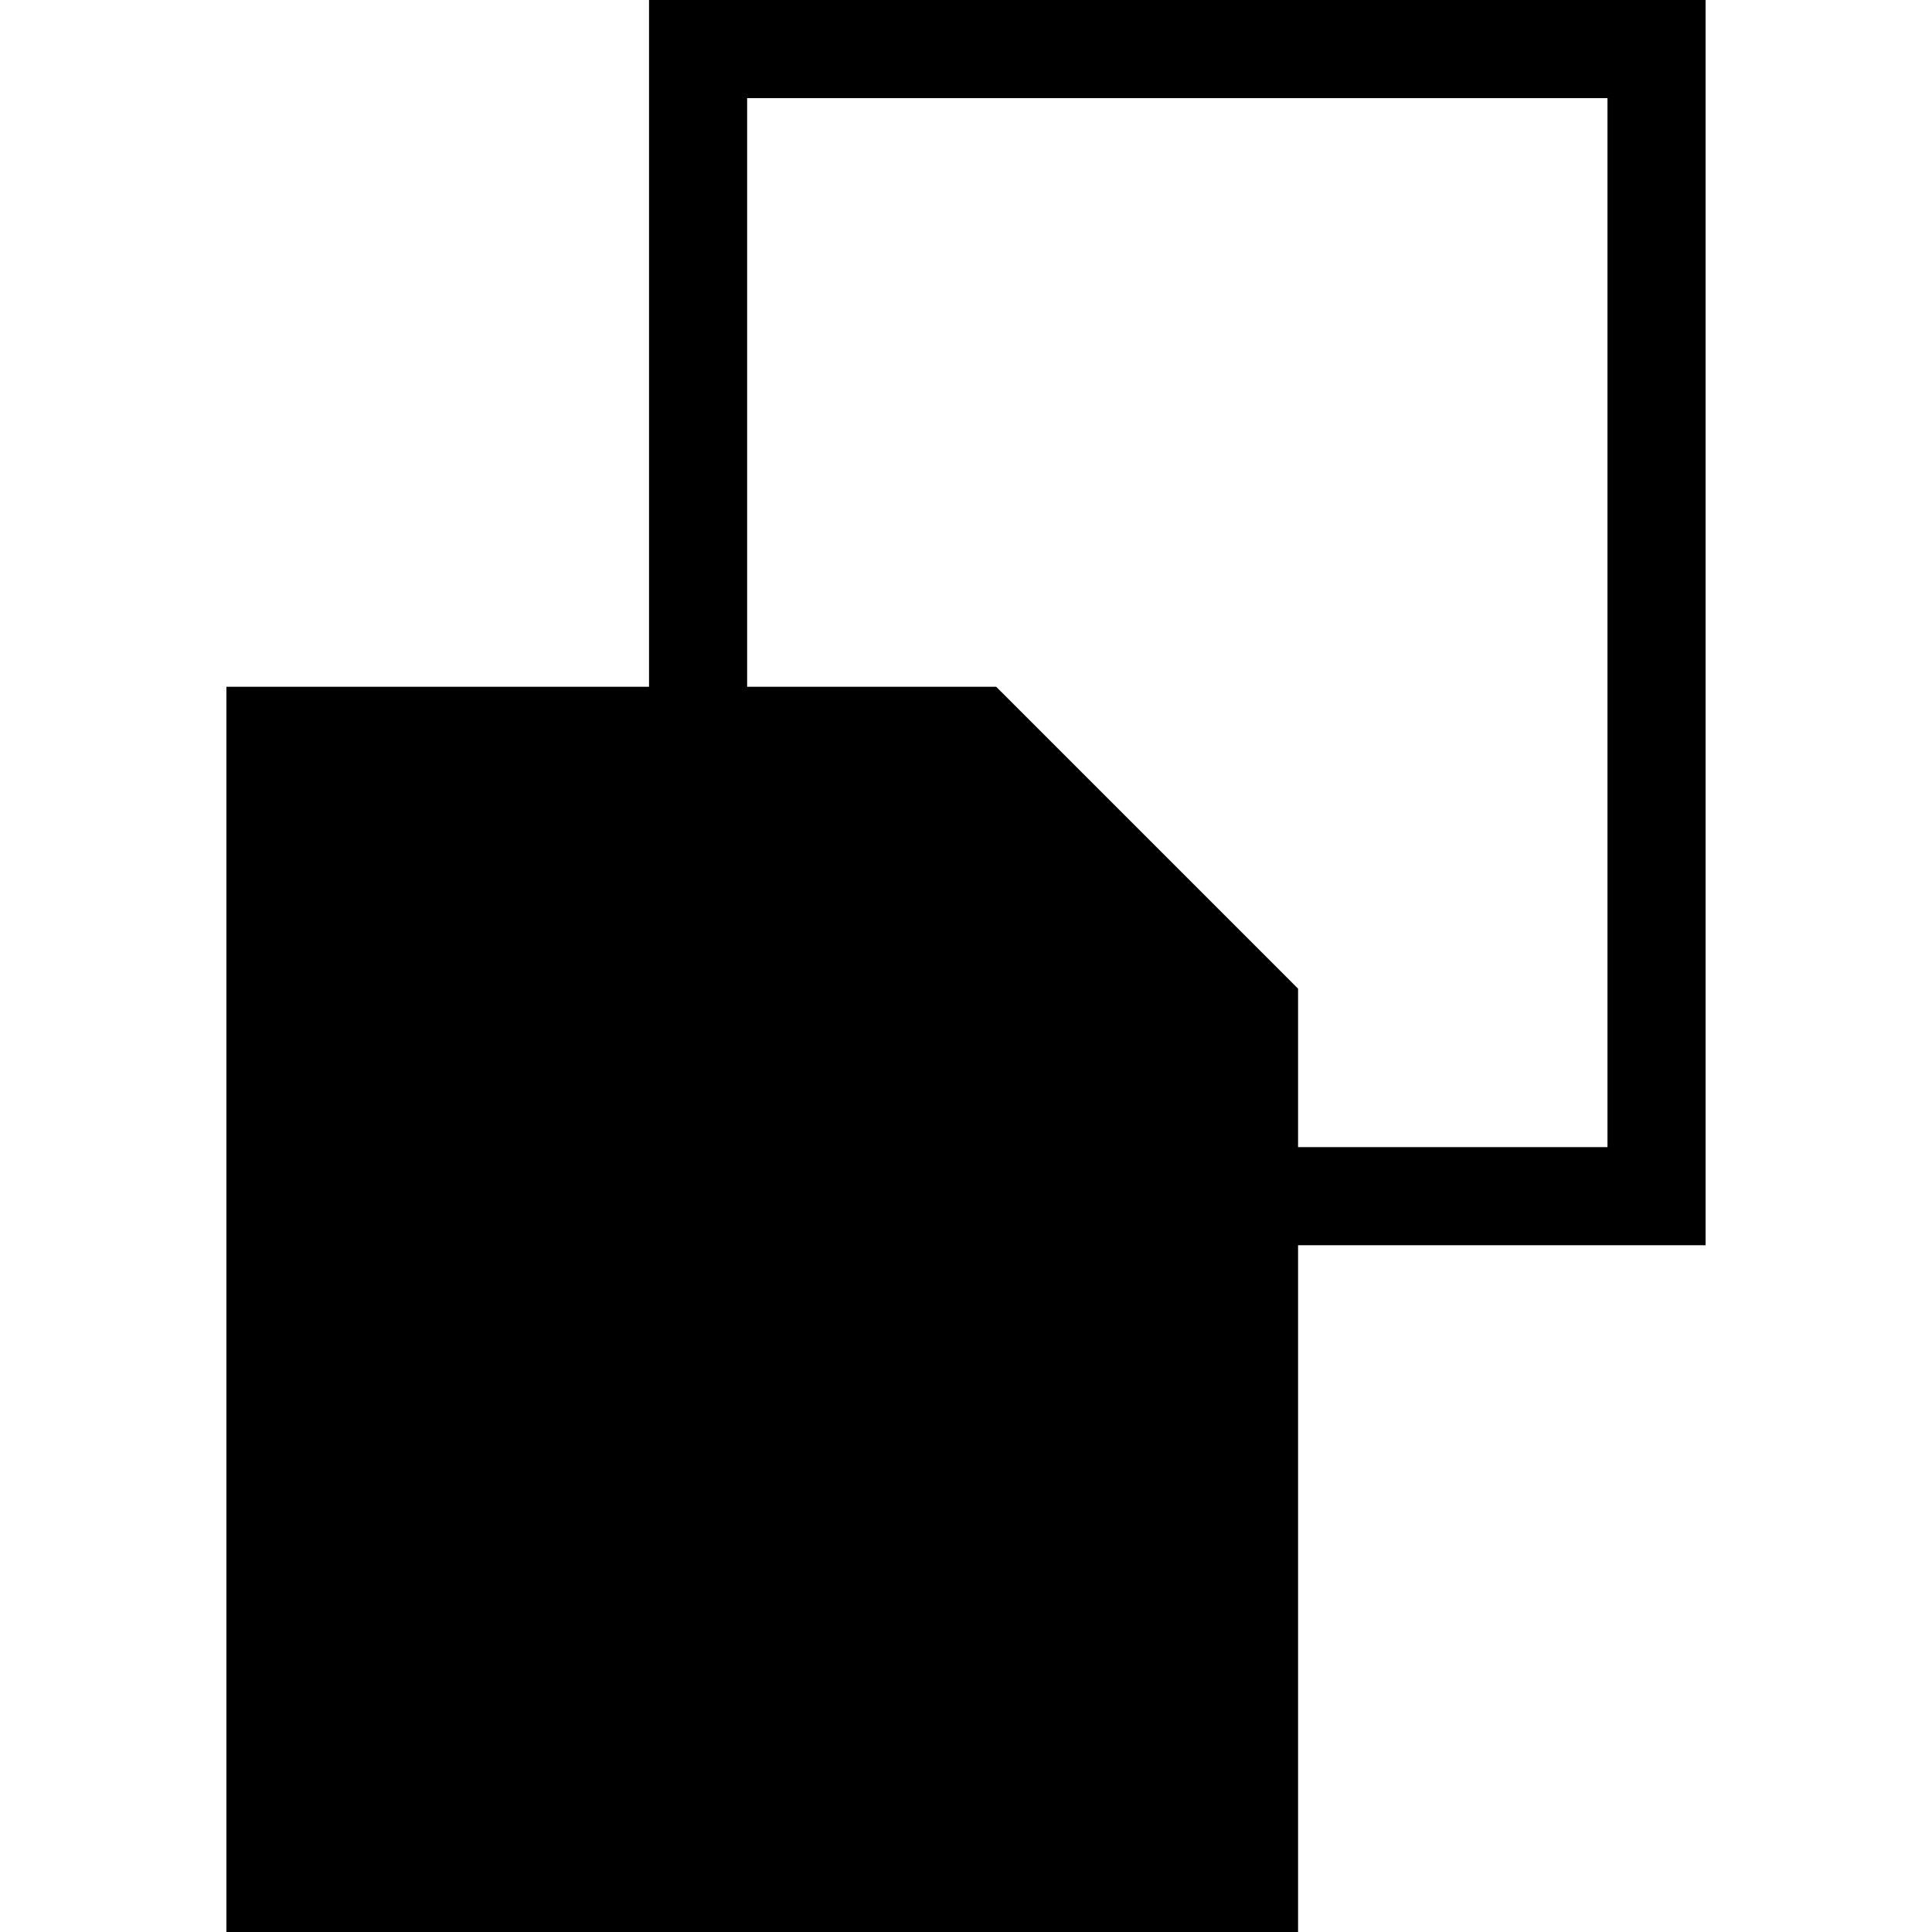
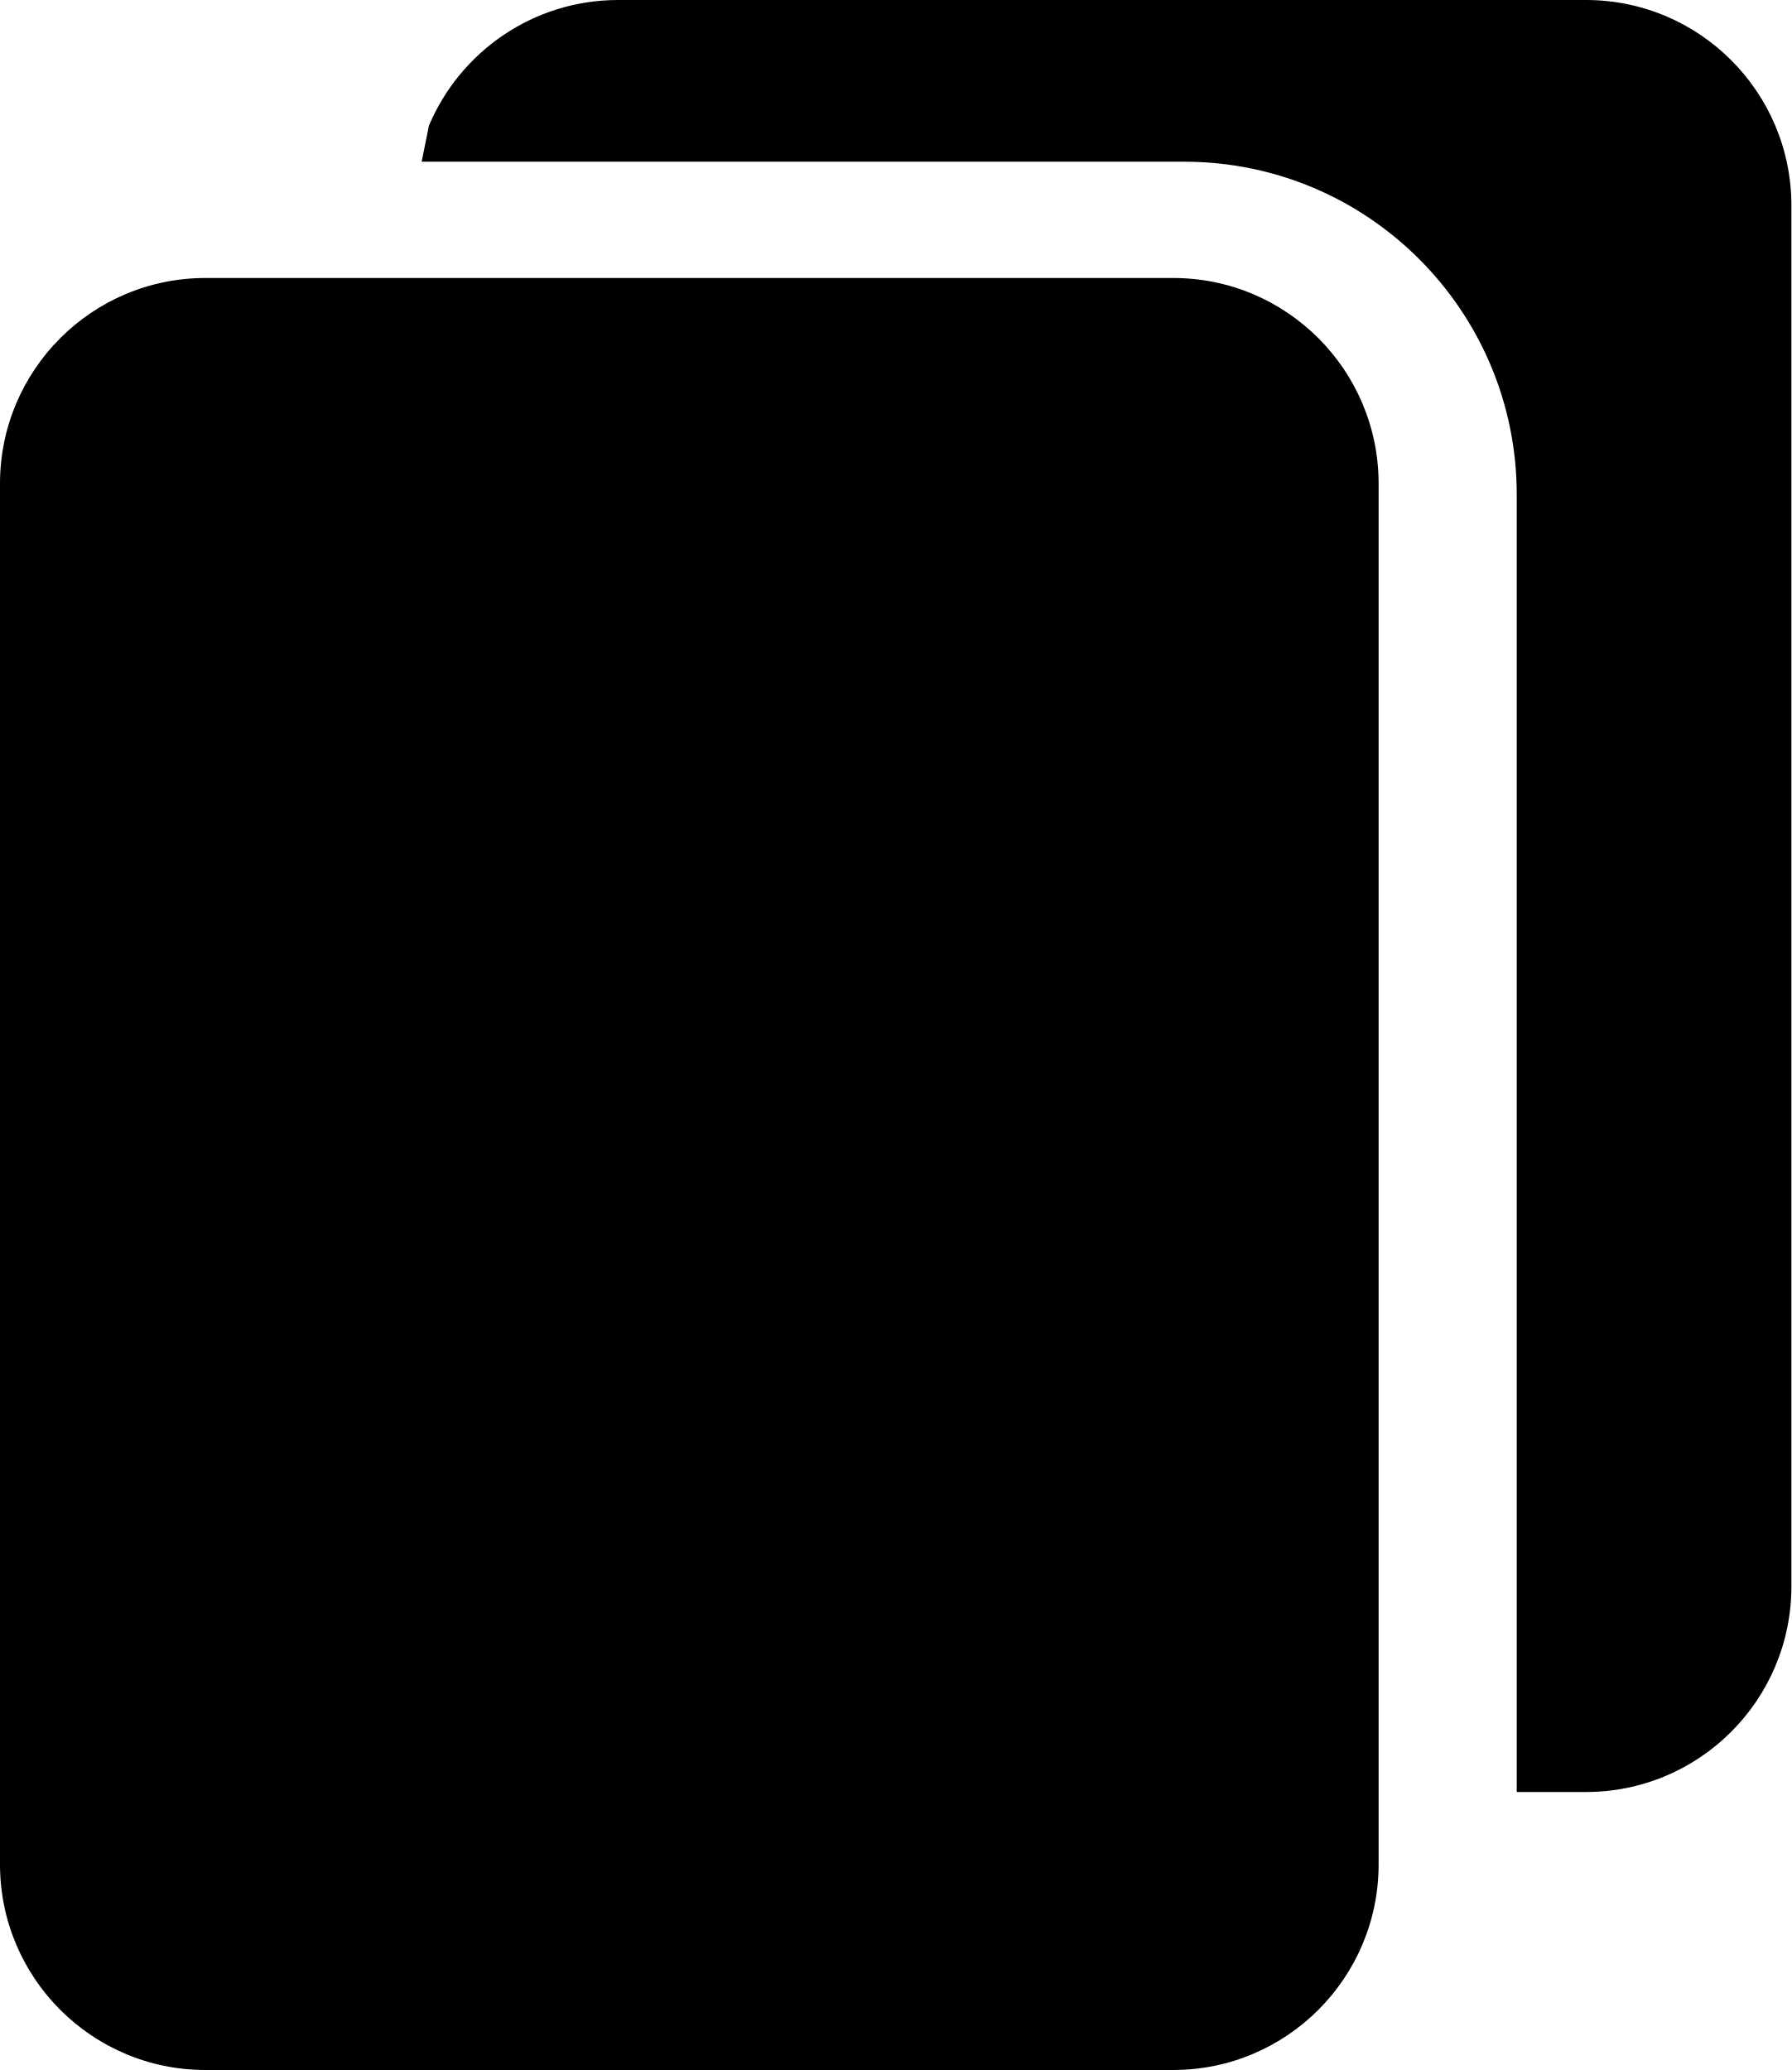
- <svg xmlns="http://www.w3.org/2000/svg" id="copy" viewBox="0 0 512 512">
-   <path fill-rule="evenodd" d="M172 0H452V330H172V0ZM198 26H426V304H198V26Z" />
-   <path d="M60 182H264L344 262V512H60V182Z" />
+ <svg xmlns="http://www.w3.org/2000/svg" width="469" height="542" xml:space="preserve" overflow="hidden">
+   <defs>
+     <clipPath id="clip0">
+       <rect x="1091" y="1135" width="469" height="542" />
+     </clipPath>
+   </defs>
+   <g clip-path="url(#clip0)" transform="translate(-1091 -1135)">
+     <path d="M1144.79 1207.79 1398.14 1207.79C1427.85 1207.79 1451.93 1231.9 1451.93 1261.64L1451.93 1623.15C1451.93 1652.89 1427.85 1677 1398.14 1677L1144.79 1677C1115.08 1677 1091 1652.89 1091 1623.15L1091 1261.64C1091 1231.9 1115.08 1207.79 1144.79 1207.79ZM1252.86 1135 1506.21 1135C1535.92 1135 1560 1159.11 1560 1188.85L1560 1550.36C1560 1580.1 1535.92 1604.21 1506.21 1604.21L1488.09 1604.21 1488.09 1264.52C1488.09 1216.37 1449.1 1177.34 1401.01 1177.34L1201.39 1177.34 1203.3 1167.89C1211.46 1148.56 1230.58 1135 1252.86 1135Z" fill-rule="evenodd" />
+   </g>
</svg>
